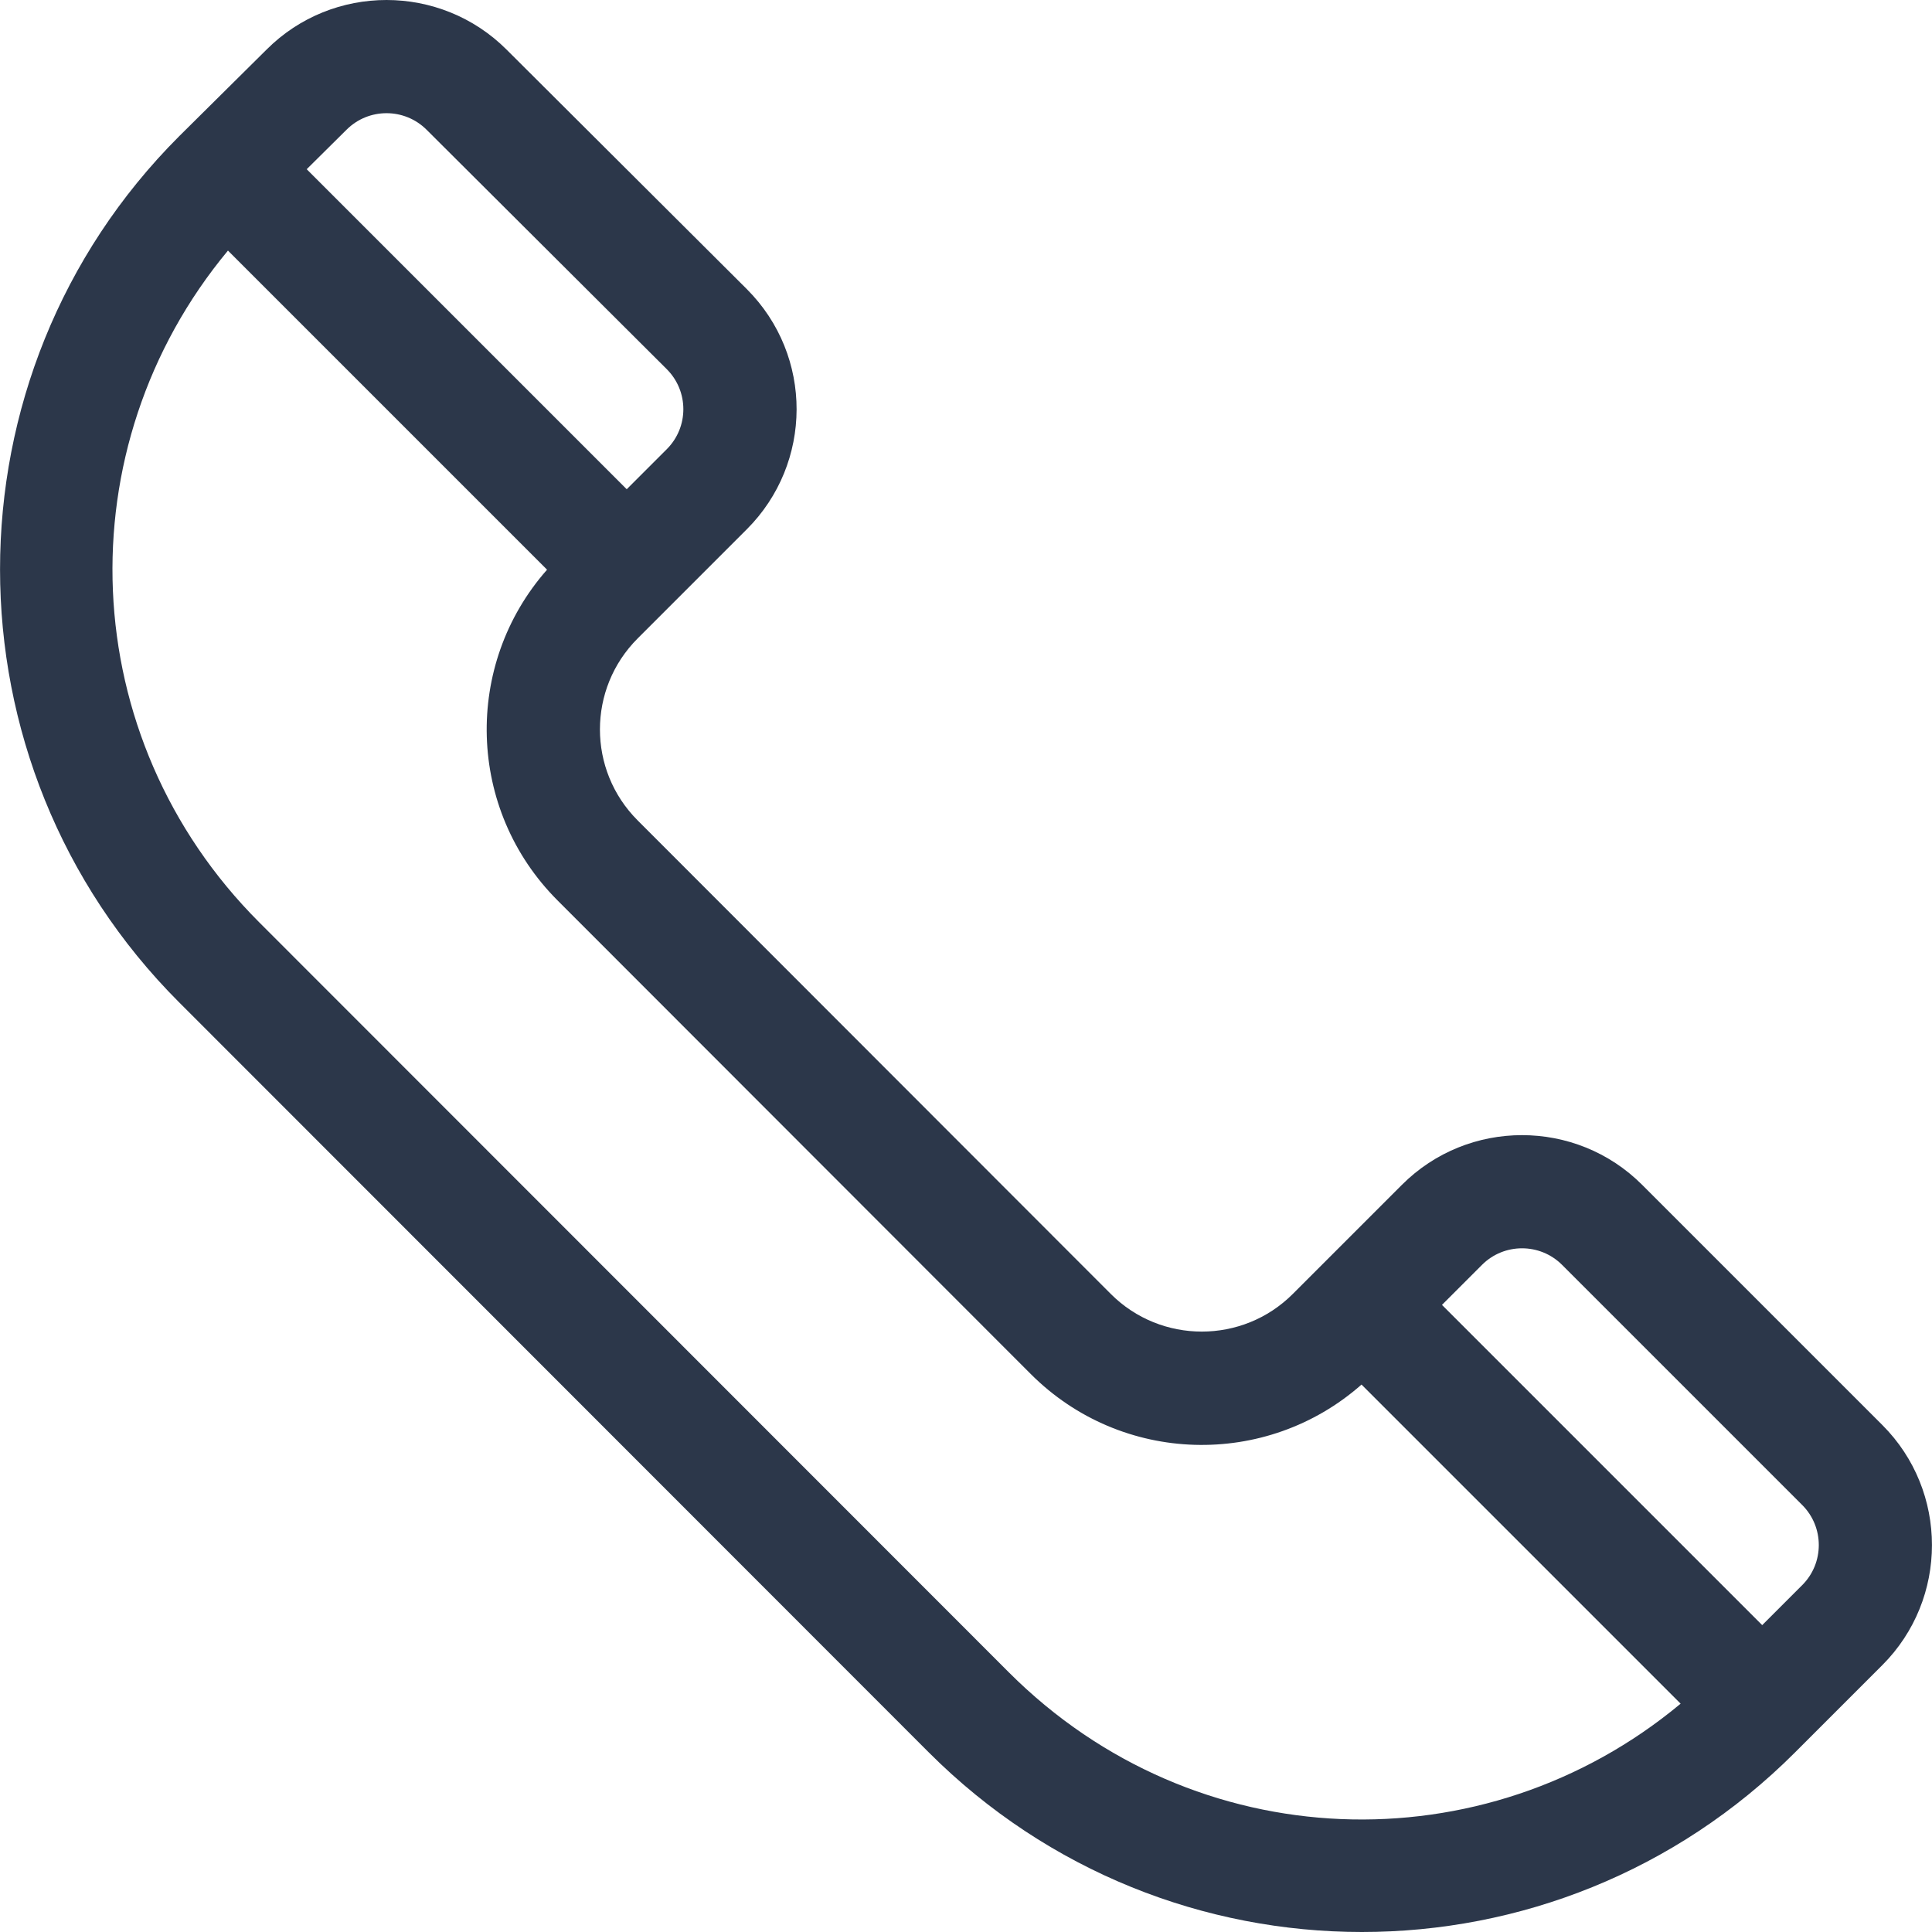
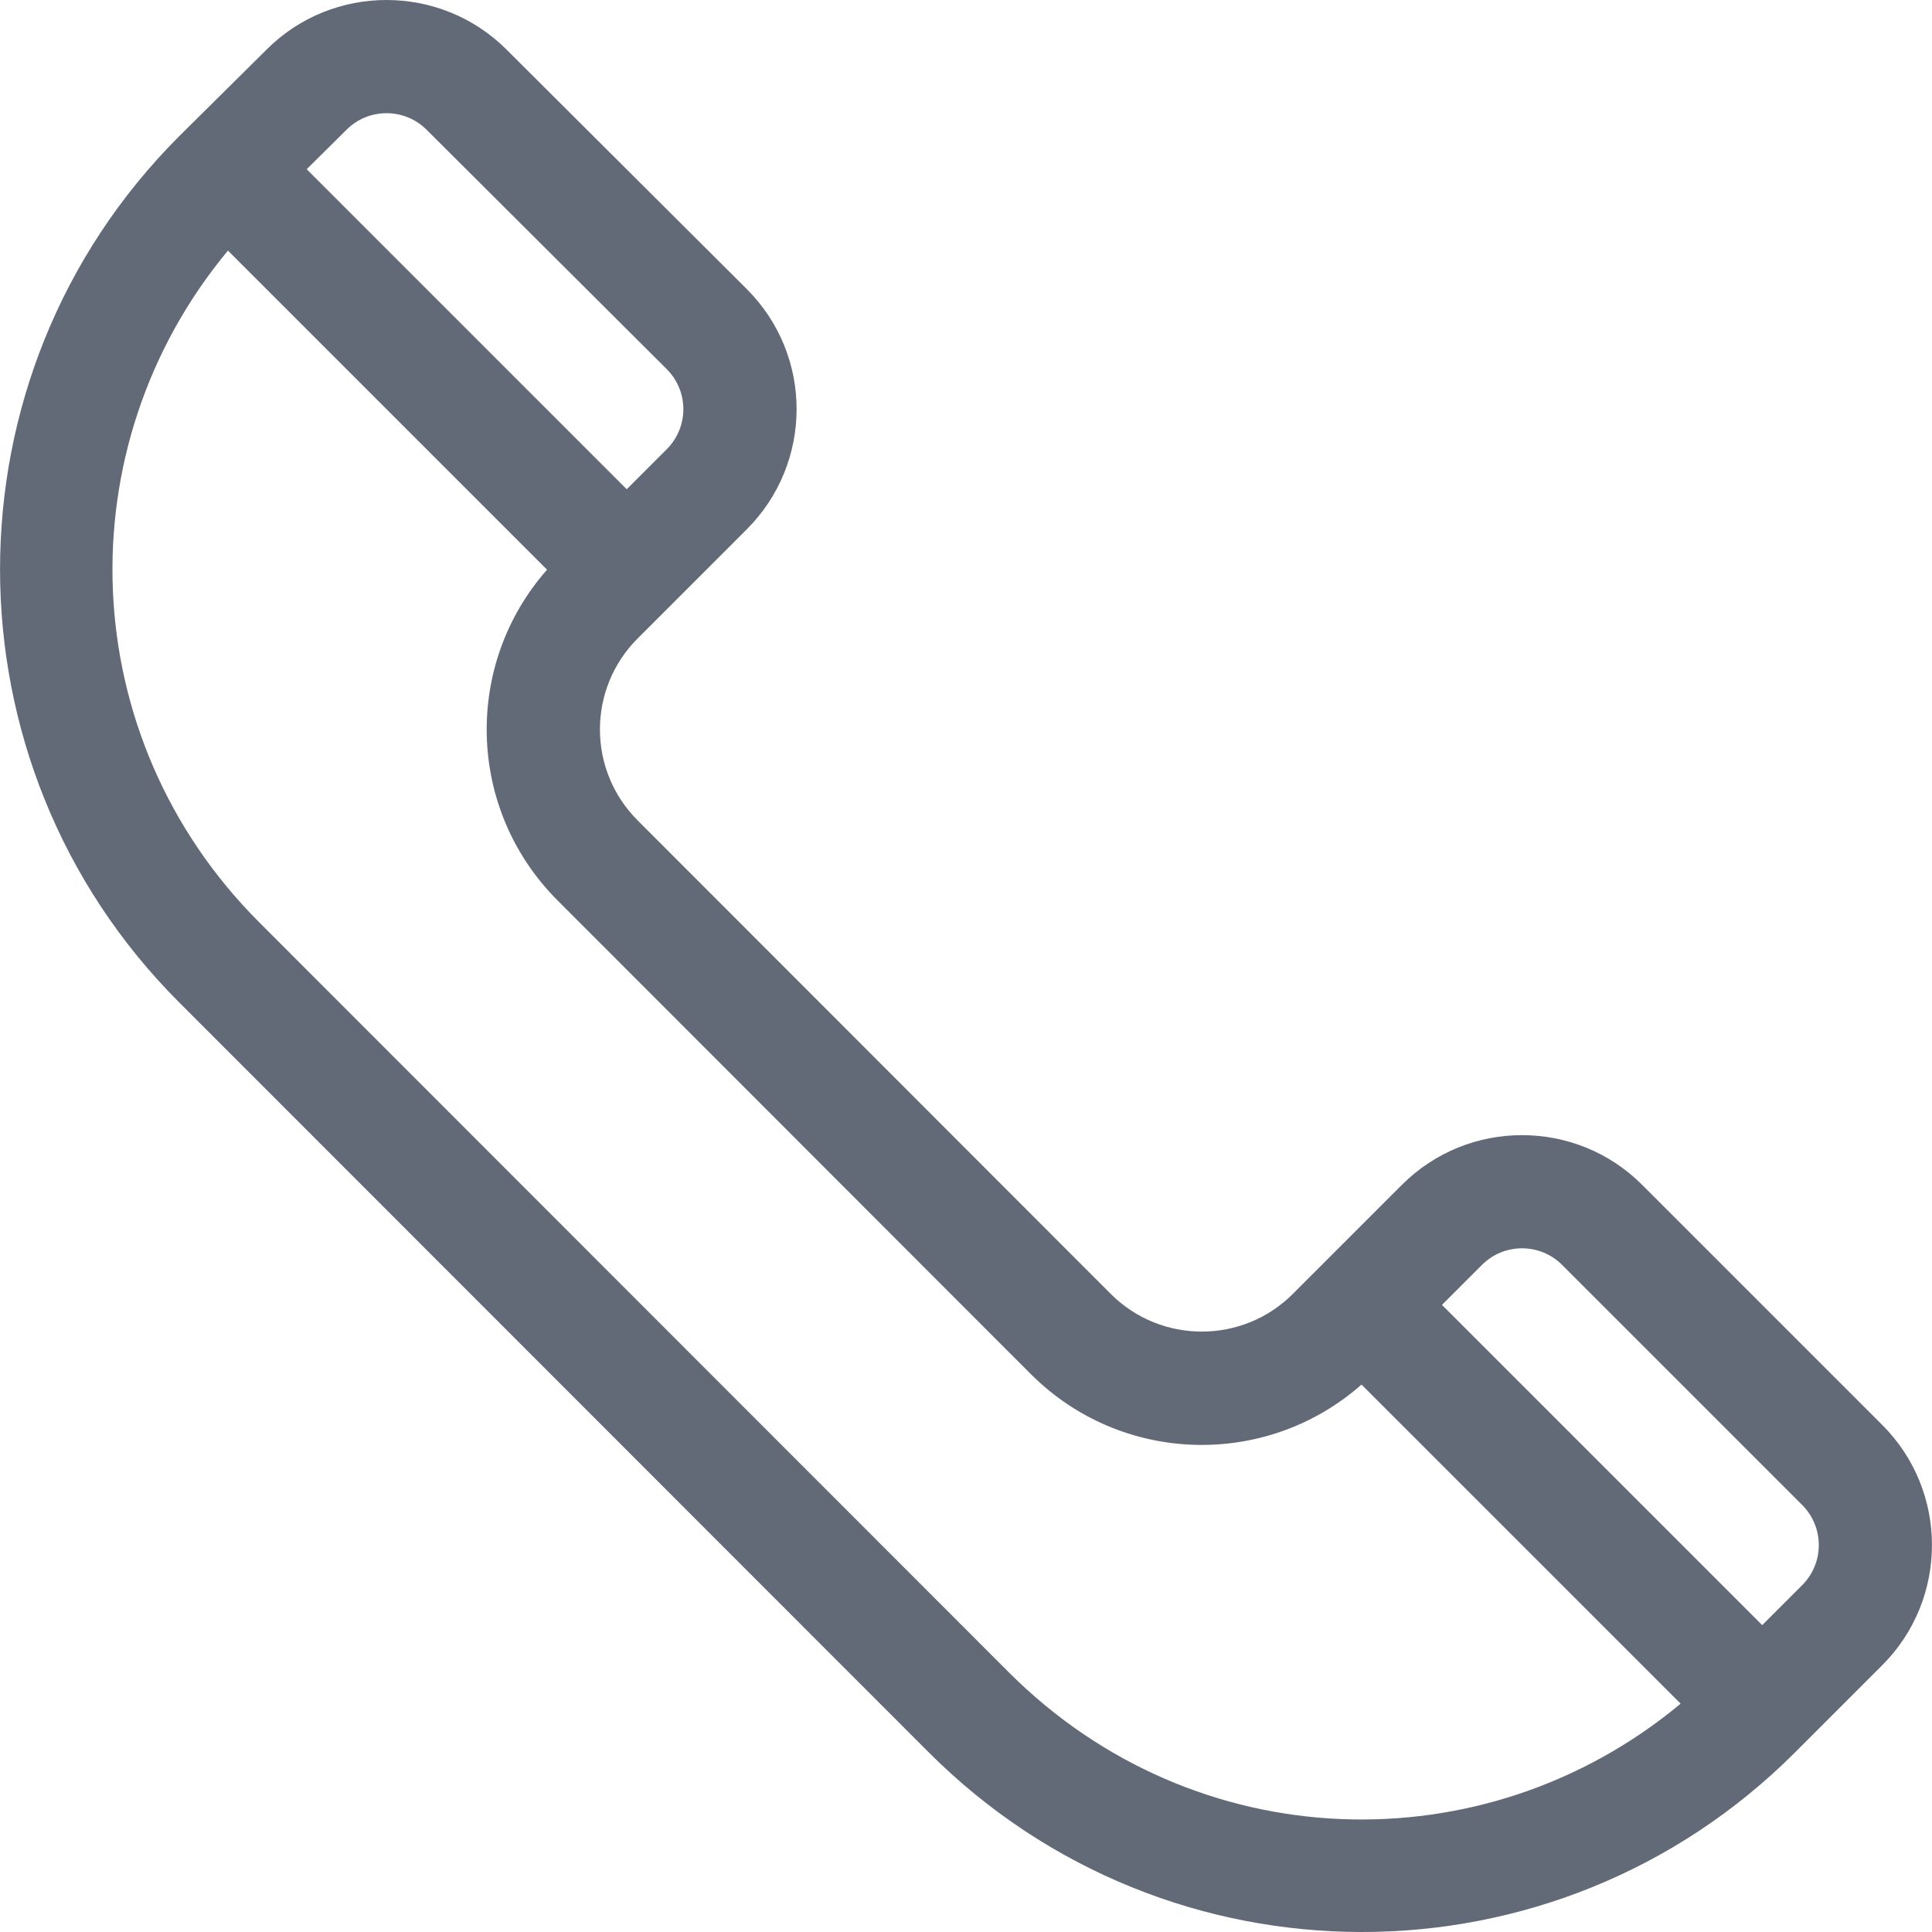
<svg xmlns="http://www.w3.org/2000/svg" viewBox="0 0 511.999 511.999" width="35" height="35">
-   <path d="M498.827 377.633l-63.649-63.649c-17.548-17.547-46.102-17.547-63.649 0l-28.931 28.931c-13.294 13.294-34.926 13.29-48.215.005l-125.4-125.507c-13.325-13.325-13.327-34.892 0-48.219l28.931-28.931c17.471-17.47 17.715-45.935-.017-63.665l-63.632-63.432C116.717-4.381 88.164-4.381 70.663 13.12L47.471 36.111c-63.28 63.279-63.28 166.242-.003 229.519L246.16 464.426c63.428 63.429 166.088 63.434 229.521 0l23.146-23.145c17.548-17.548 17.548-46.1 0-63.648zM91.833 34.382c5.849-5.849 15.365-5.85 21.233.016l63.632 63.432c5.863 5.863 5.863 15.352 0 21.216l-10.609 10.608-84.81-84.81 10.554-10.462zM267.38 443.213L68.687 244.415c-48.958-48.958-51.649-125.833-8.276-178.006l84.564 84.564c-22.22 25.189-21.294 63.572 2.787 87.653l125.396 125.501.004.004c24.055 24.056 62.436 25.042 87.656 2.792l84.566 84.566c-52.007 43.298-128.709 41.019-178.004-8.276zm210.232-23.148l-10.609 10.609-84.865-84.866 10.607-10.608c5.85-5.849 15.367-5.85 21.217 0l63.649 63.649c5.85 5.85 5.85 15.368.001 21.216z" fill="#2c374a" />
+   <path d="M498.827 377.633l-63.649-63.649c-17.548-17.547-46.102-17.547-63.649 0l-28.931 28.931c-13.294 13.294-34.926 13.29-48.215.005l-125.4-125.507c-13.325-13.325-13.327-34.892 0-48.219l28.931-28.931c17.471-17.47 17.715-45.935-.017-63.665l-63.632-63.432C116.717-4.381 88.164-4.381 70.663 13.12L47.471 36.111c-63.28 63.279-63.28 166.242-.003 229.519L246.16 464.426c63.428 63.429 166.088 63.434 229.521 0l23.146-23.145c17.548-17.548 17.548-46.1 0-63.648zM91.833 34.382c5.849-5.849 15.365-5.85 21.233.016l63.632 63.432c5.863 5.863 5.863 15.352 0 21.216l-10.609 10.608-84.81-84.81 10.554-10.462zM267.38 443.213L68.687 244.415c-48.958-48.958-51.649-125.833-8.276-178.006l84.564 84.564c-22.22 25.189-21.294 63.572 2.787 87.653l125.396 125.501.004.004c24.055 24.056 62.436 25.042 87.656 2.792l84.566 84.566c-52.007 43.298-128.709 41.019-178.004-8.276zm210.232-23.148l-10.609 10.609-84.865-84.866 10.607-10.608c5.85-5.849 15.367-5.85 21.217 0l63.649 63.649c5.85 5.85 5.85 15.368.001 21.216z" fill="#626977" />
</svg>
